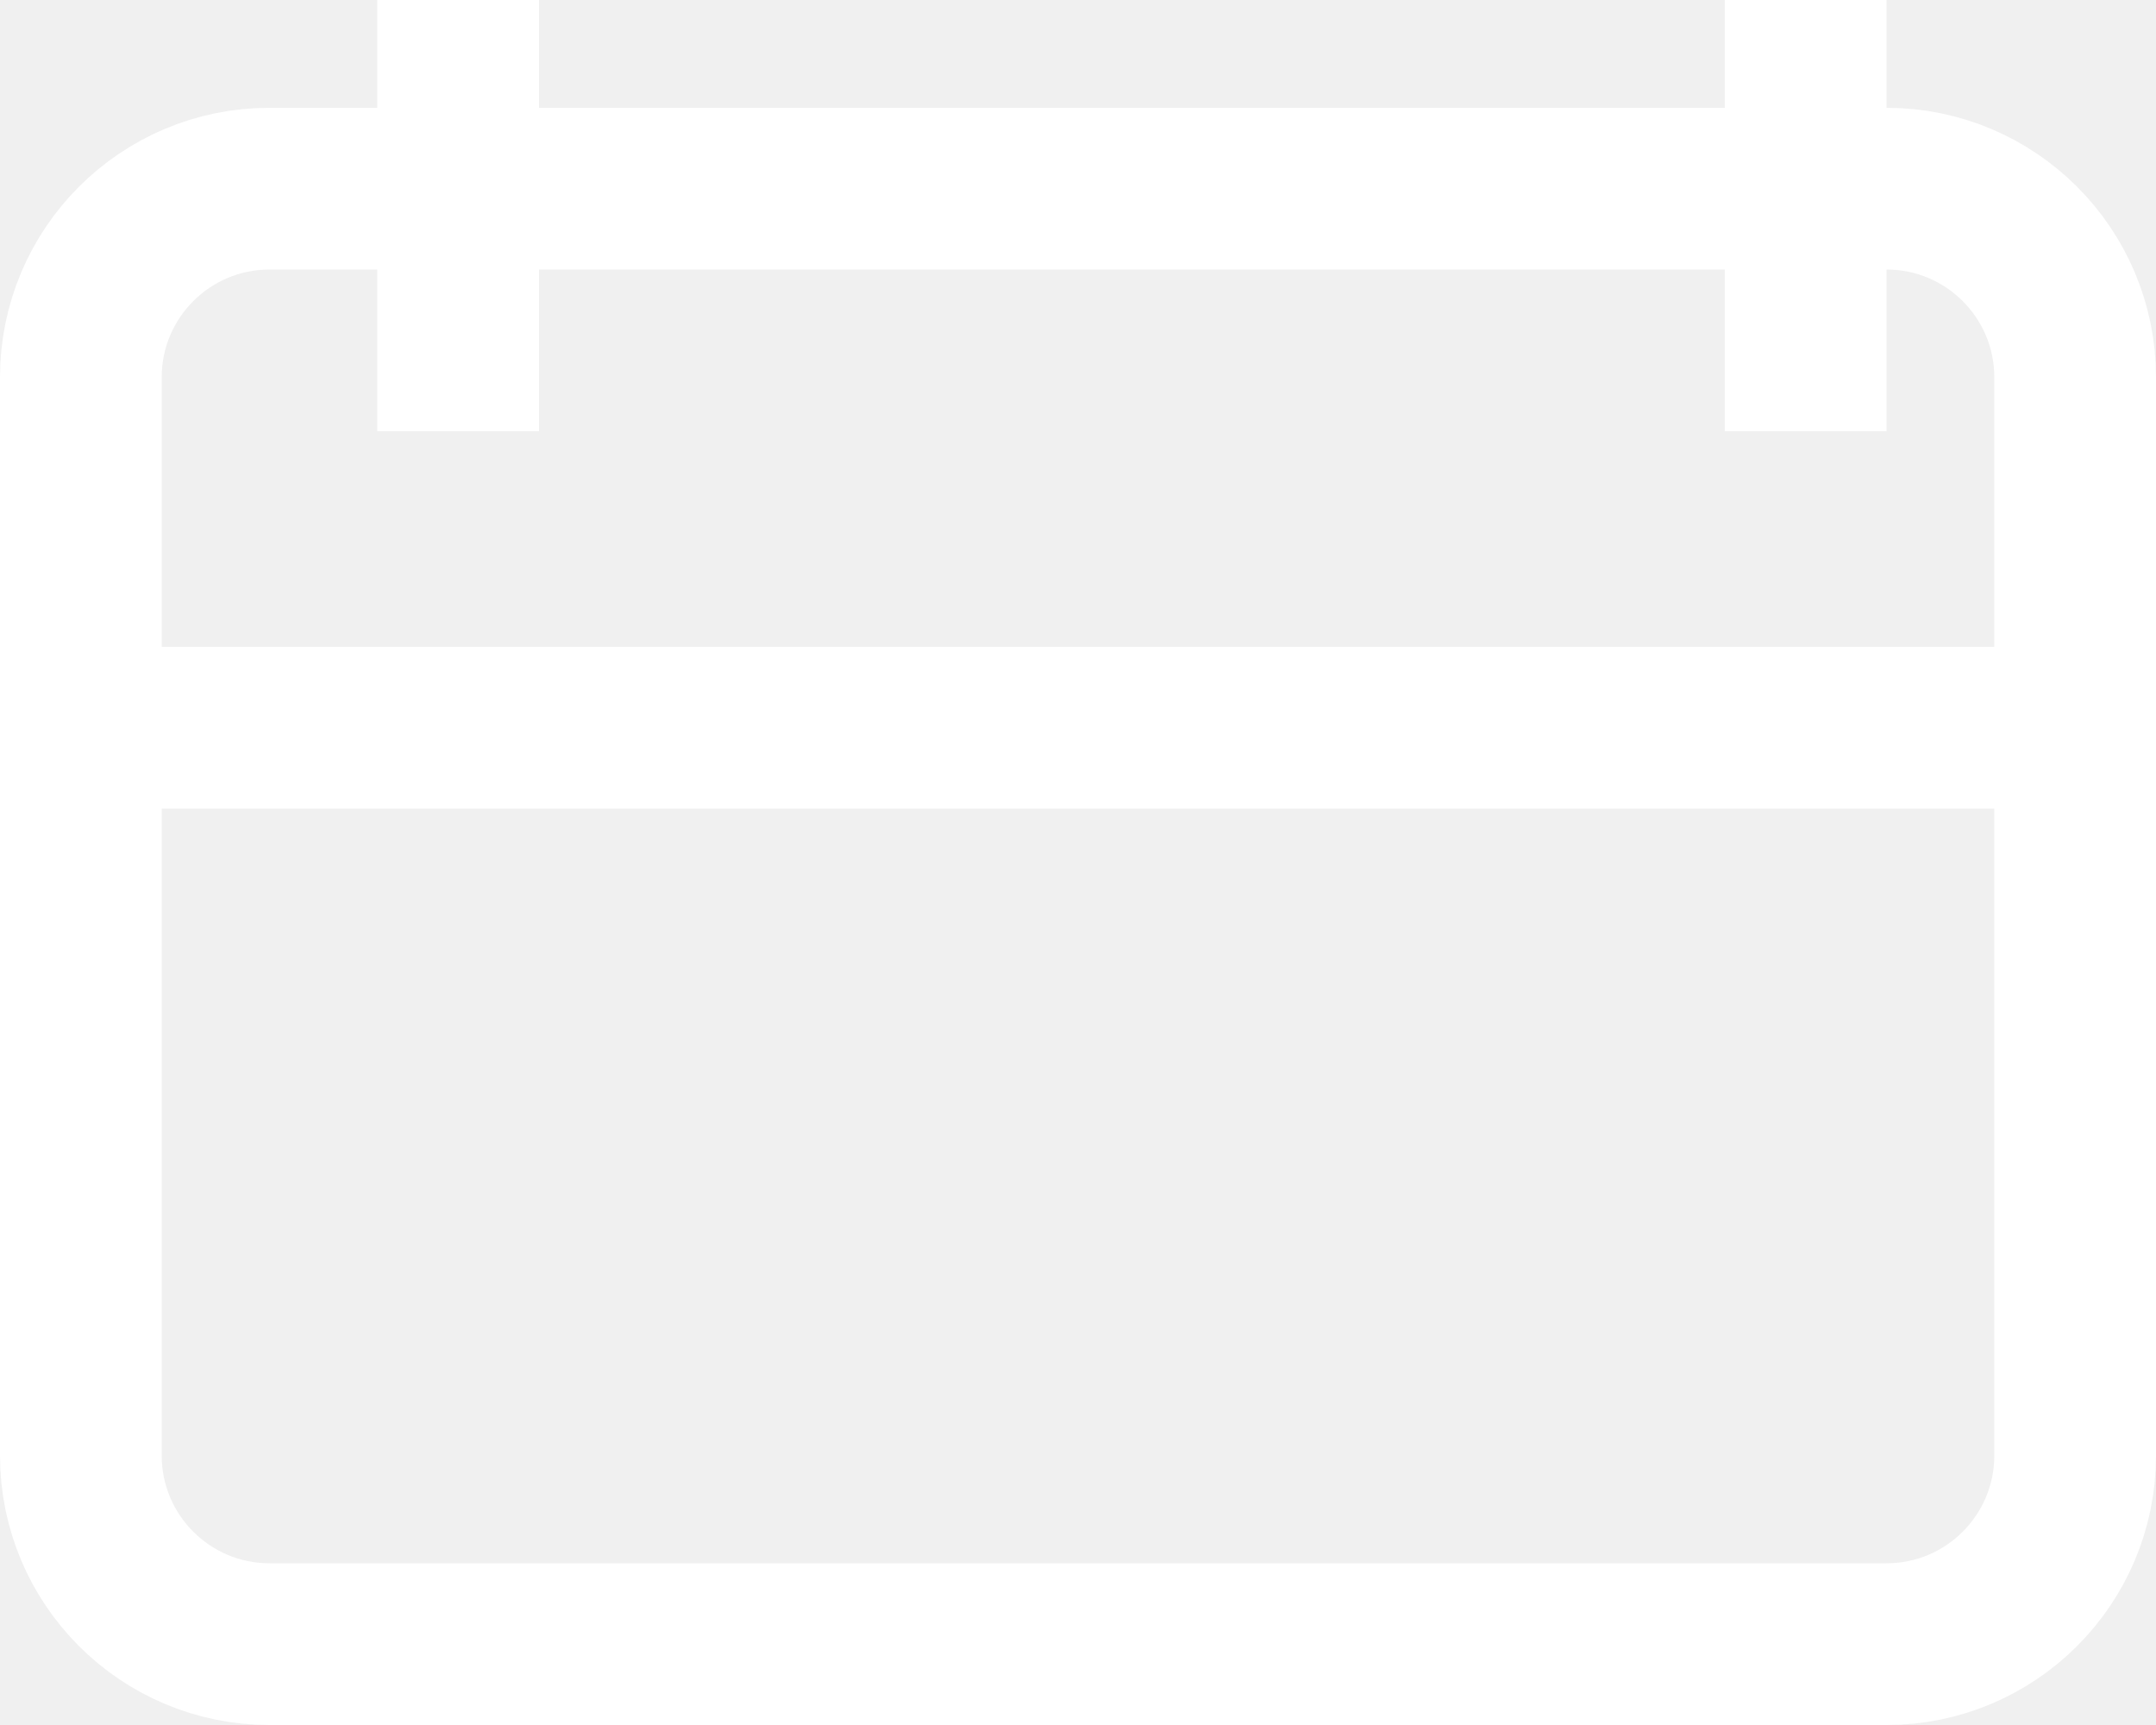
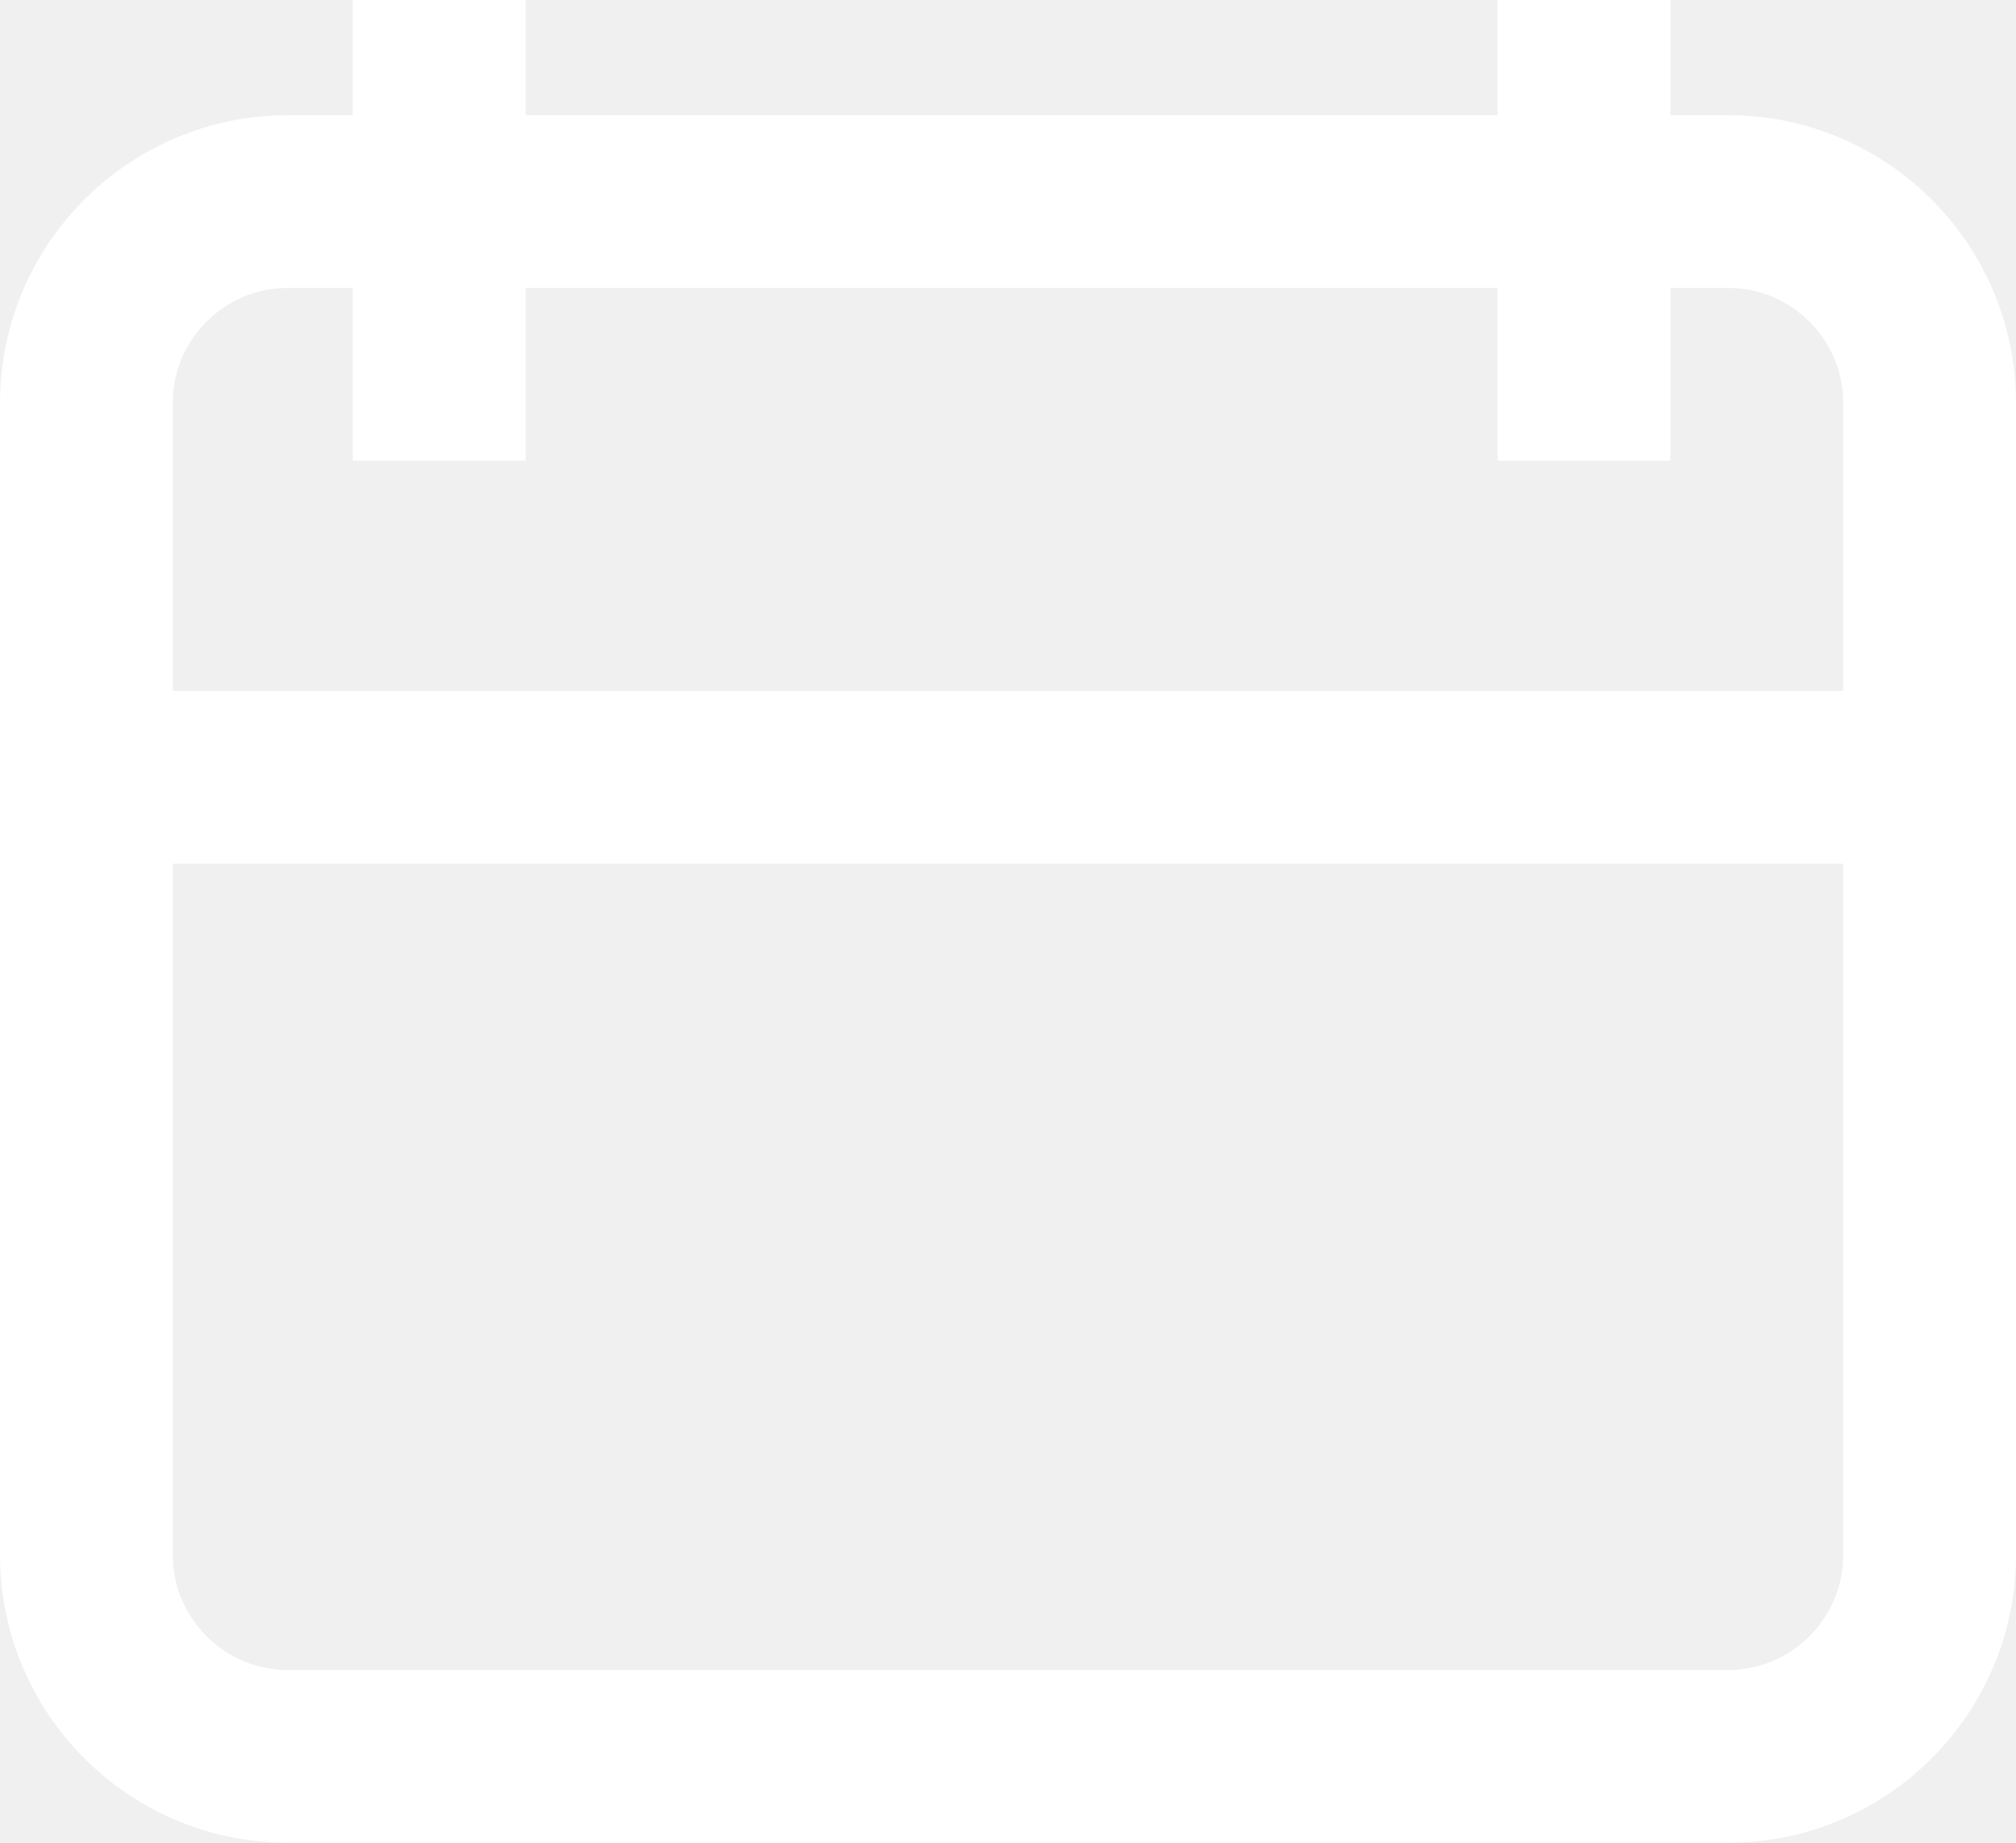
- <svg xmlns="http://www.w3.org/2000/svg" width="40" height="32" viewBox="0 0 40 32" fill="none">
-   <rect x="1.5" y="3.5" width="37" height="27" rx="3.5" stroke="white" stroke-width="3" />
-   <line y1="13.5" x2="39" y2="13.5" stroke="white" stroke-width="3" />
-   <line x1="8.5" x2="8.5" y2="8" stroke="white" stroke-width="3" />
-   <line x1="33.5" x2="33.5" y2="8" stroke="white" stroke-width="3" />
+ <svg xmlns="http://www.w3.org/2000/svg" width="35" height="32" viewBox="0 0 35 32" fill="none">
+   <rect x="1.5" y="3.5" width="32" height="27" rx="3.5" stroke="white" stroke-width="3" />
+   <line y1="13.5" x2="34.125" y2="13.5" stroke="white" stroke-width="3" />
+   <line x1="7.625" x2="7.625" y2="8" stroke="white" stroke-width="3" />
+   <line x1="27.5" x2="27.5" y2="8" stroke="white" stroke-width="3" />
</svg>
